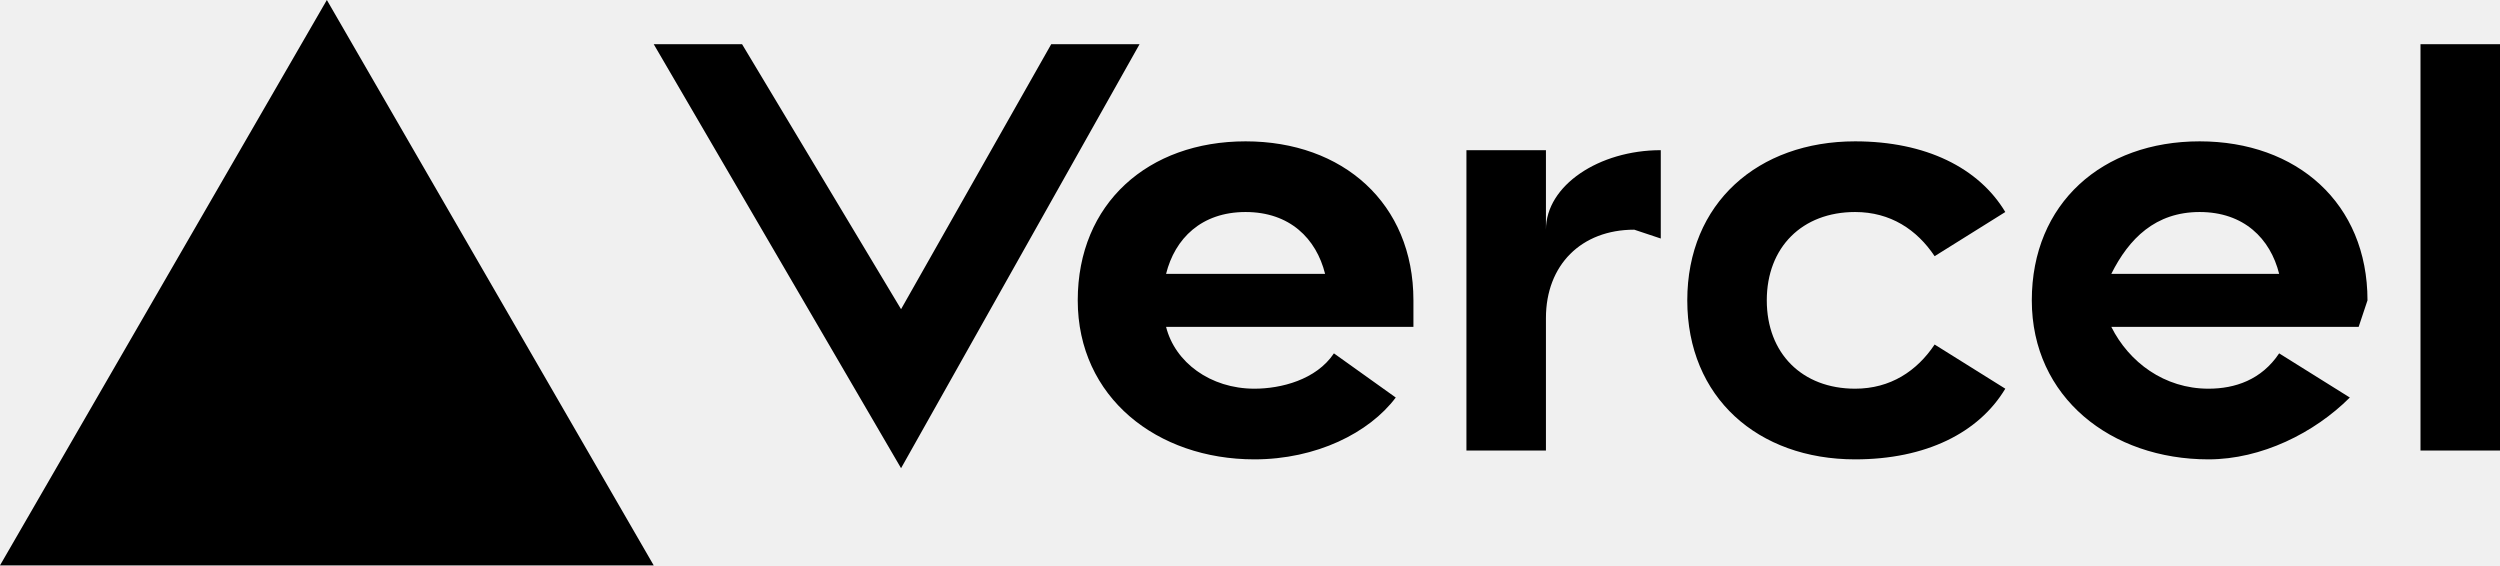
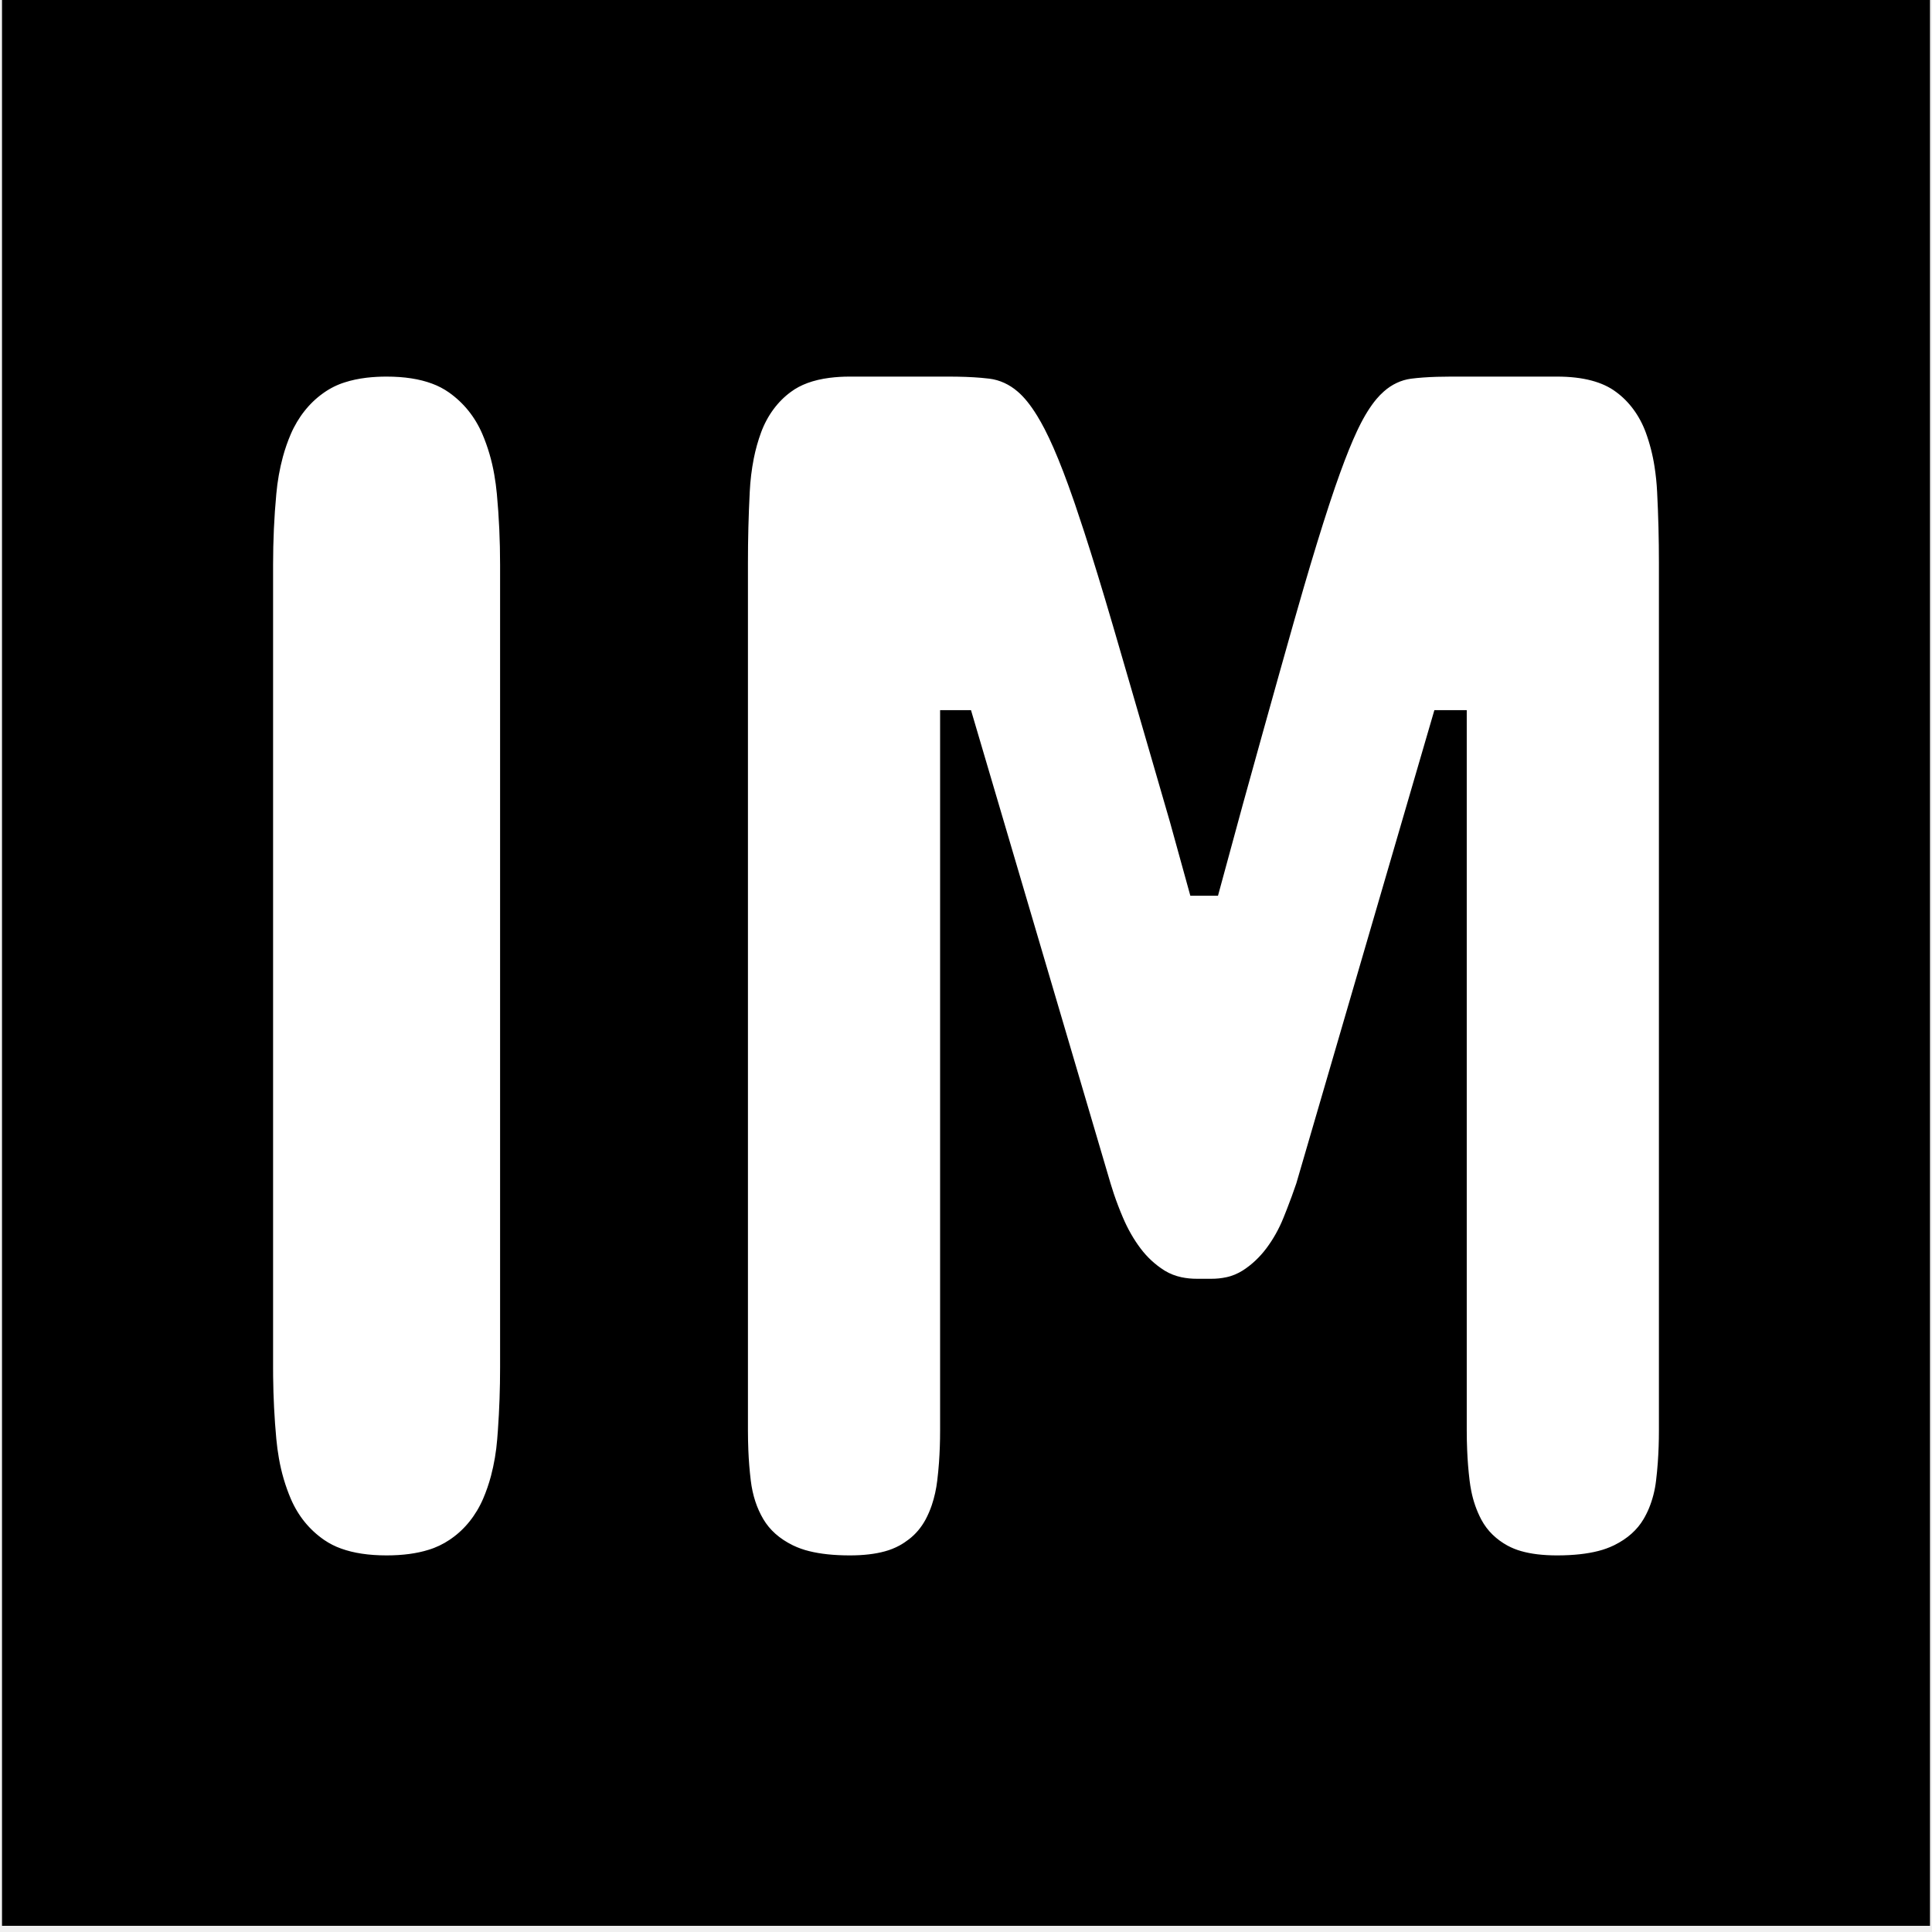
- <svg xmlns="http://www.w3.org/2000/svg" fill="none" viewBox="0 0 283 64">
-   <path fill="black" d="M141 16c-11 0-19 7-19 18s9 18 20 18c7 0 13-3 16-7l-7-5c-2 3-6 4-9 4-5 0-9-3-10-7h28v-3c0-11-8-18-19-18zm-9 15c1-4 4-7 9-7s8 3 9 7h-18zm117-15c-11 0-19 7-19 18s9 18 20 18c6 0 12-3 16-7l-8-5c-2 3-5 4-8 4-5 0-9-3-11-7h28l1-3c0-11-8-18-19-18zm-10 15c2-4 5-7 10-7s8 3 9 7h-19zm-39 3c0 6 4 10 10 10 4 0 7-2 9-5l8 5c-3 5-9 8-17 8-11 0-19-7-19-18s8-18 19-18c8 0 14 3 17 8l-8 5c-2-3-5-5-9-5-6 0-10 4-10 10zm83-29v46h-9V5h9zM37 0l37 64H0L37 0zm92 5-27 48L74 5h10l18 30 17-30h10zm59 12v10l-3-1c-6 0-10 4-10 10v15h-9V17h9v9c0-5 6-9 13-9z" />
+ <svg xmlns="http://www.w3.org/2000/svg" id="emj2FKVYZNp1" viewBox="0 0 120 120" shape-rendering="geometricPrecision" text-rendering="geometricPrecision">
+   <rect width="94.141" height="68.36" rx="0" ry="0" transform="matrix(1.272028 0 0 1.7498 0.125006 0)" stroke-width="0" />
+   <g transform="matrix(.568534 0 0 0.697641 33.23882 36.15499)">
+     <path d="M63.574,52.539h-.976c-.376.002-.751-.03-1.121-.095q-.673-.123-1.223-.404c-.024-.012-.049-.025-.073-.038q-1.001-.537-1.734-1.367-.732-.83-1.245-1.856c-.227-.453-.436-.915-.624-1.386-.081-.204-.158-.409-.23-.616L47.07,20.02h-1.269v40.722c.001.626-.024,1.253-.076,1.877-.03.352-.07.703-.12,1.053-.071.518-.204,1.026-.395,1.512-.125.315-.279.618-.459.905-.326.512-.758.947-1.267,1.276-.219.144-.448.273-.686.384-.346.159-.708.282-1.079.366q-1.04.244-2.461.244-1.639,0-2.831-.254c-.401-.082-.794-.202-1.173-.356q-1.465-.61-2.197-1.66-.733-1.05-.928-2.417c-.084-.592-.14-1.188-.168-1.785-.018-.381-.027-.763-.027-1.145v-49.609c-.001-1.368.04-2.736.122-4.102.038-.665.132-1.326.281-1.975.126-.544.301-1.076.524-1.589.453-1.039,1.211-1.916,2.173-2.515q1.078-.689,2.809-.879c.47-.05.942-.074,1.415-.073h6.64c.391-0.0.782.005,1.173.017q.56.018,1.044.053c.197.014.394.031.591.052.769.083,1.502.37,2.124.83q.71.515,1.406,1.48c.185.257.359.521.523.791.218.36.422.728.614,1.103q.65,1.262,1.381,3.058c.035.086.07.172.104.258.203.507.402,1.016.597,1.526q.868,2.273,1.915,5.313c.05.145.1.291.15.436.411,1.2.821,2.399,1.231,3.599q.553,1.619,1.173,3.435c.436,1.277.871,2.553,1.306,3.83l1.27,3.907h1.172l1.562-4.883q1.377-4.23,2.476-7.56c.313-.947.627-1.894.942-2.841.226-.678.455-1.355.687-2.031q.932-2.713,1.696-4.697c.036-.093.072-.185.108-.278.208-.537.425-1.071.65-1.601q.618-1.452,1.153-2.425c.041-.074.083-.148.125-.222q.609-1.062,1.268-1.727c.168-.17.348-.328.539-.471.604-.46,1.321-.746,2.075-.83q.772-.084,1.775-.11c.32-.008.64-.012.96-.012h7.128q2.735,0,4.224.952c.962.599,1.72,1.476,2.173,2.515.286.663.496,1.356.625,2.067.091.495.152.995.181,1.497.082,1.366.123,2.734.122,4.102v49.609c.001.626-.025,1.253-.077,1.877-.03.352-.069.703-.119,1.053-.081.597-.256,1.178-.518,1.721-.118.242-.255.475-.409.696q-.723,1.036-2.159,1.644c-.013.005-.026.011-.039.016-.367.15-.746.266-1.134.348q-1.185.258-2.818.262c-.017 0-.035 0-.052,0q-1.462,0-2.52-.258c-.351-.083-.693-.201-1.02-.352-.39-.181-.756-.409-1.089-.681-.339-.278-.63-.608-.864-.979-.343-.553-.592-1.159-.737-1.794-.048-.206-.087-.414-.117-.623-.084-.592-.14-1.188-.168-1.785-.019-.381-.028-.763-.028-1.145v-40.722h-1.367L69.727,46.777c-.201.503-.415,1.001-.641,1.493-.078.17-.157.34-.238.509-.318.673-.729,1.297-1.221,1.856-.486.551-1.064,1.014-1.709,1.367-.394.213-.819.363-1.26.442-.358.065-.721.097-1.084.095ZM0,57.129v-45.898q0-2.1.22-4.102c.079-.753.234-1.496.463-2.217.151-.471.339-.93.562-1.372.527-1.032,1.329-1.898,2.317-2.502.033-.021.067-.041.1-.061.47-.278.975-.49,1.503-.63q.705-.195,1.547-.281c.463-.045.928-.067,1.393-.066q1.859,0,3.192.421c.438.135.858.321,1.252.556q1.611.976,2.417,2.563c.387.772.671,1.591.843,2.437.079.381.14.765.182,1.152q.22,2.002.22,4.102v45.898c.001,1.218-.049,2.435-.15,3.648-.014.167-.029.335-.045.502-.07.748-.217,1.487-.439,2.204-.149.476-.337.94-.562,1.385-.518,1.015-1.312,1.864-2.29,2.449-.05.031-.101.061-.152.09-.476.271-.987.478-1.518.615q-1.262.337-2.95.337-1.858,0-3.191-.41c-.437-.131-.857-.313-1.252-.542q-1.611-.952-2.417-2.539c-.387-.772-.671-1.591-.843-2.437-.079-.381-.14-.765-.182-1.152-.13-1.201-.203-2.407-.217-3.615-.002-.178-.003-.357-.003-.535Z" transform="matrix(1.624542 0 0 1.556794-29.3975-19.03093)" fill="#fff" fill-rule="evenodd" stroke="#000" stroke-width="0.945" stroke-linecap="round" />
+   </g>
</svg>
